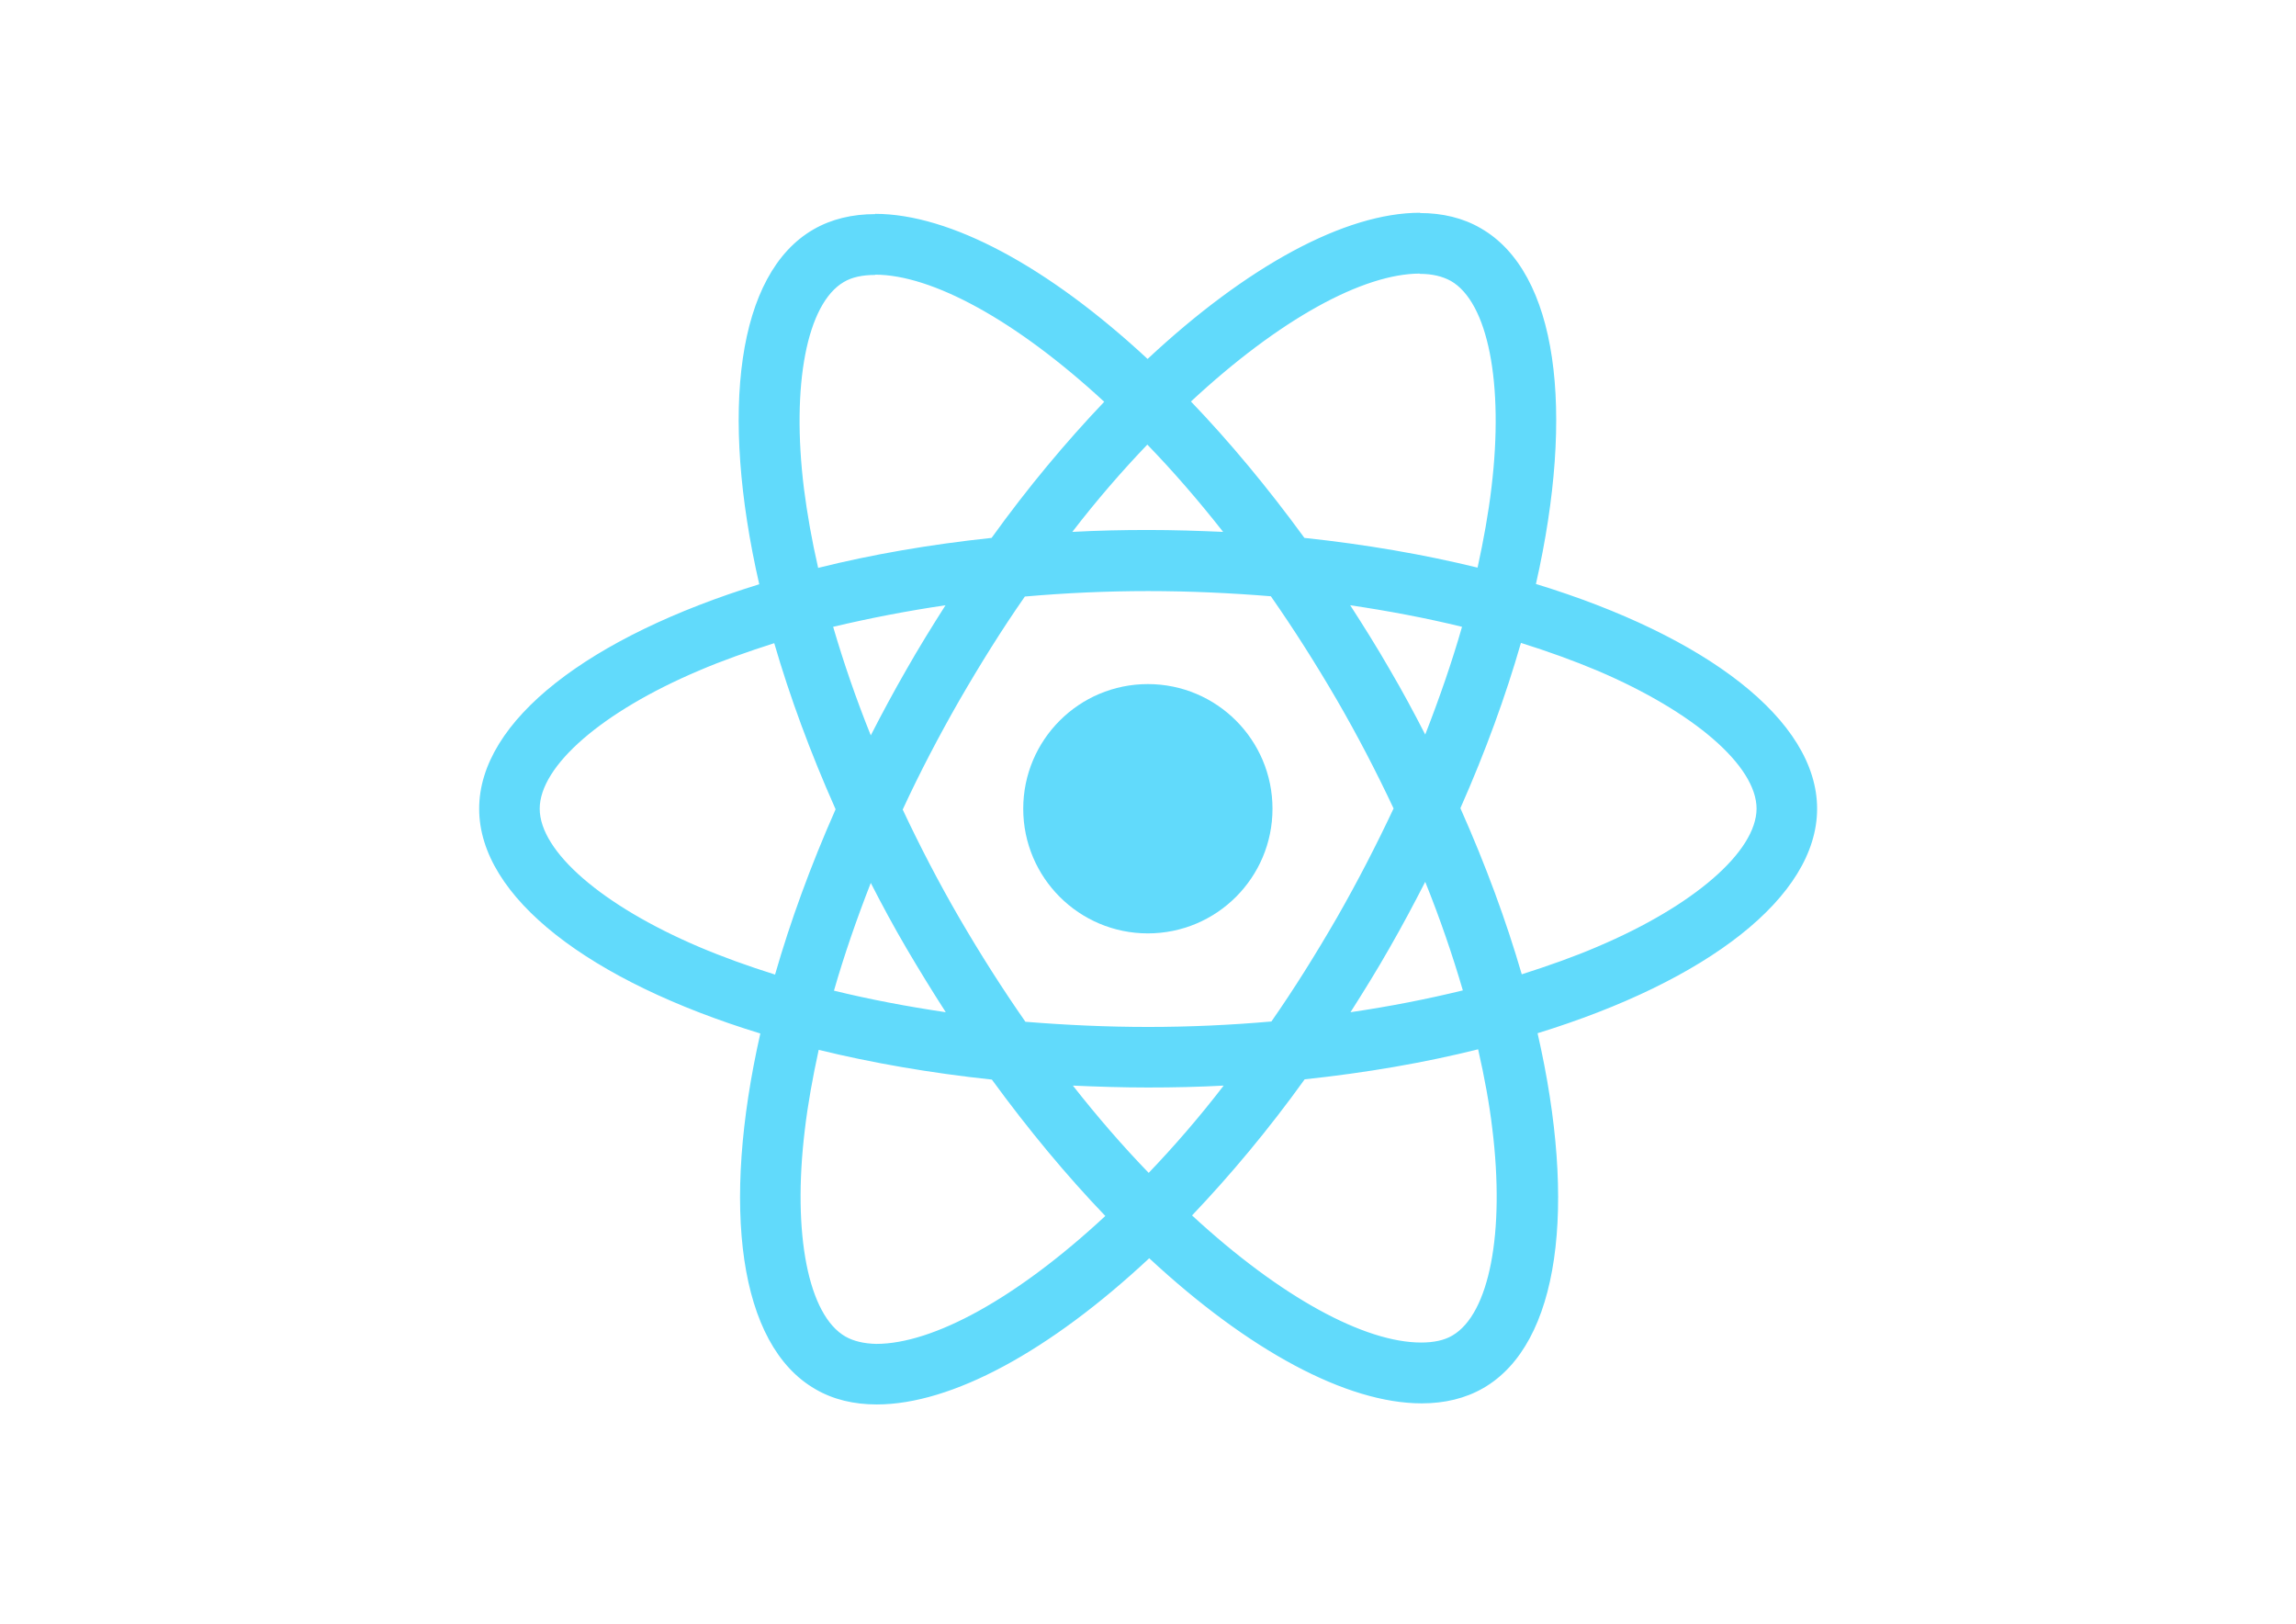
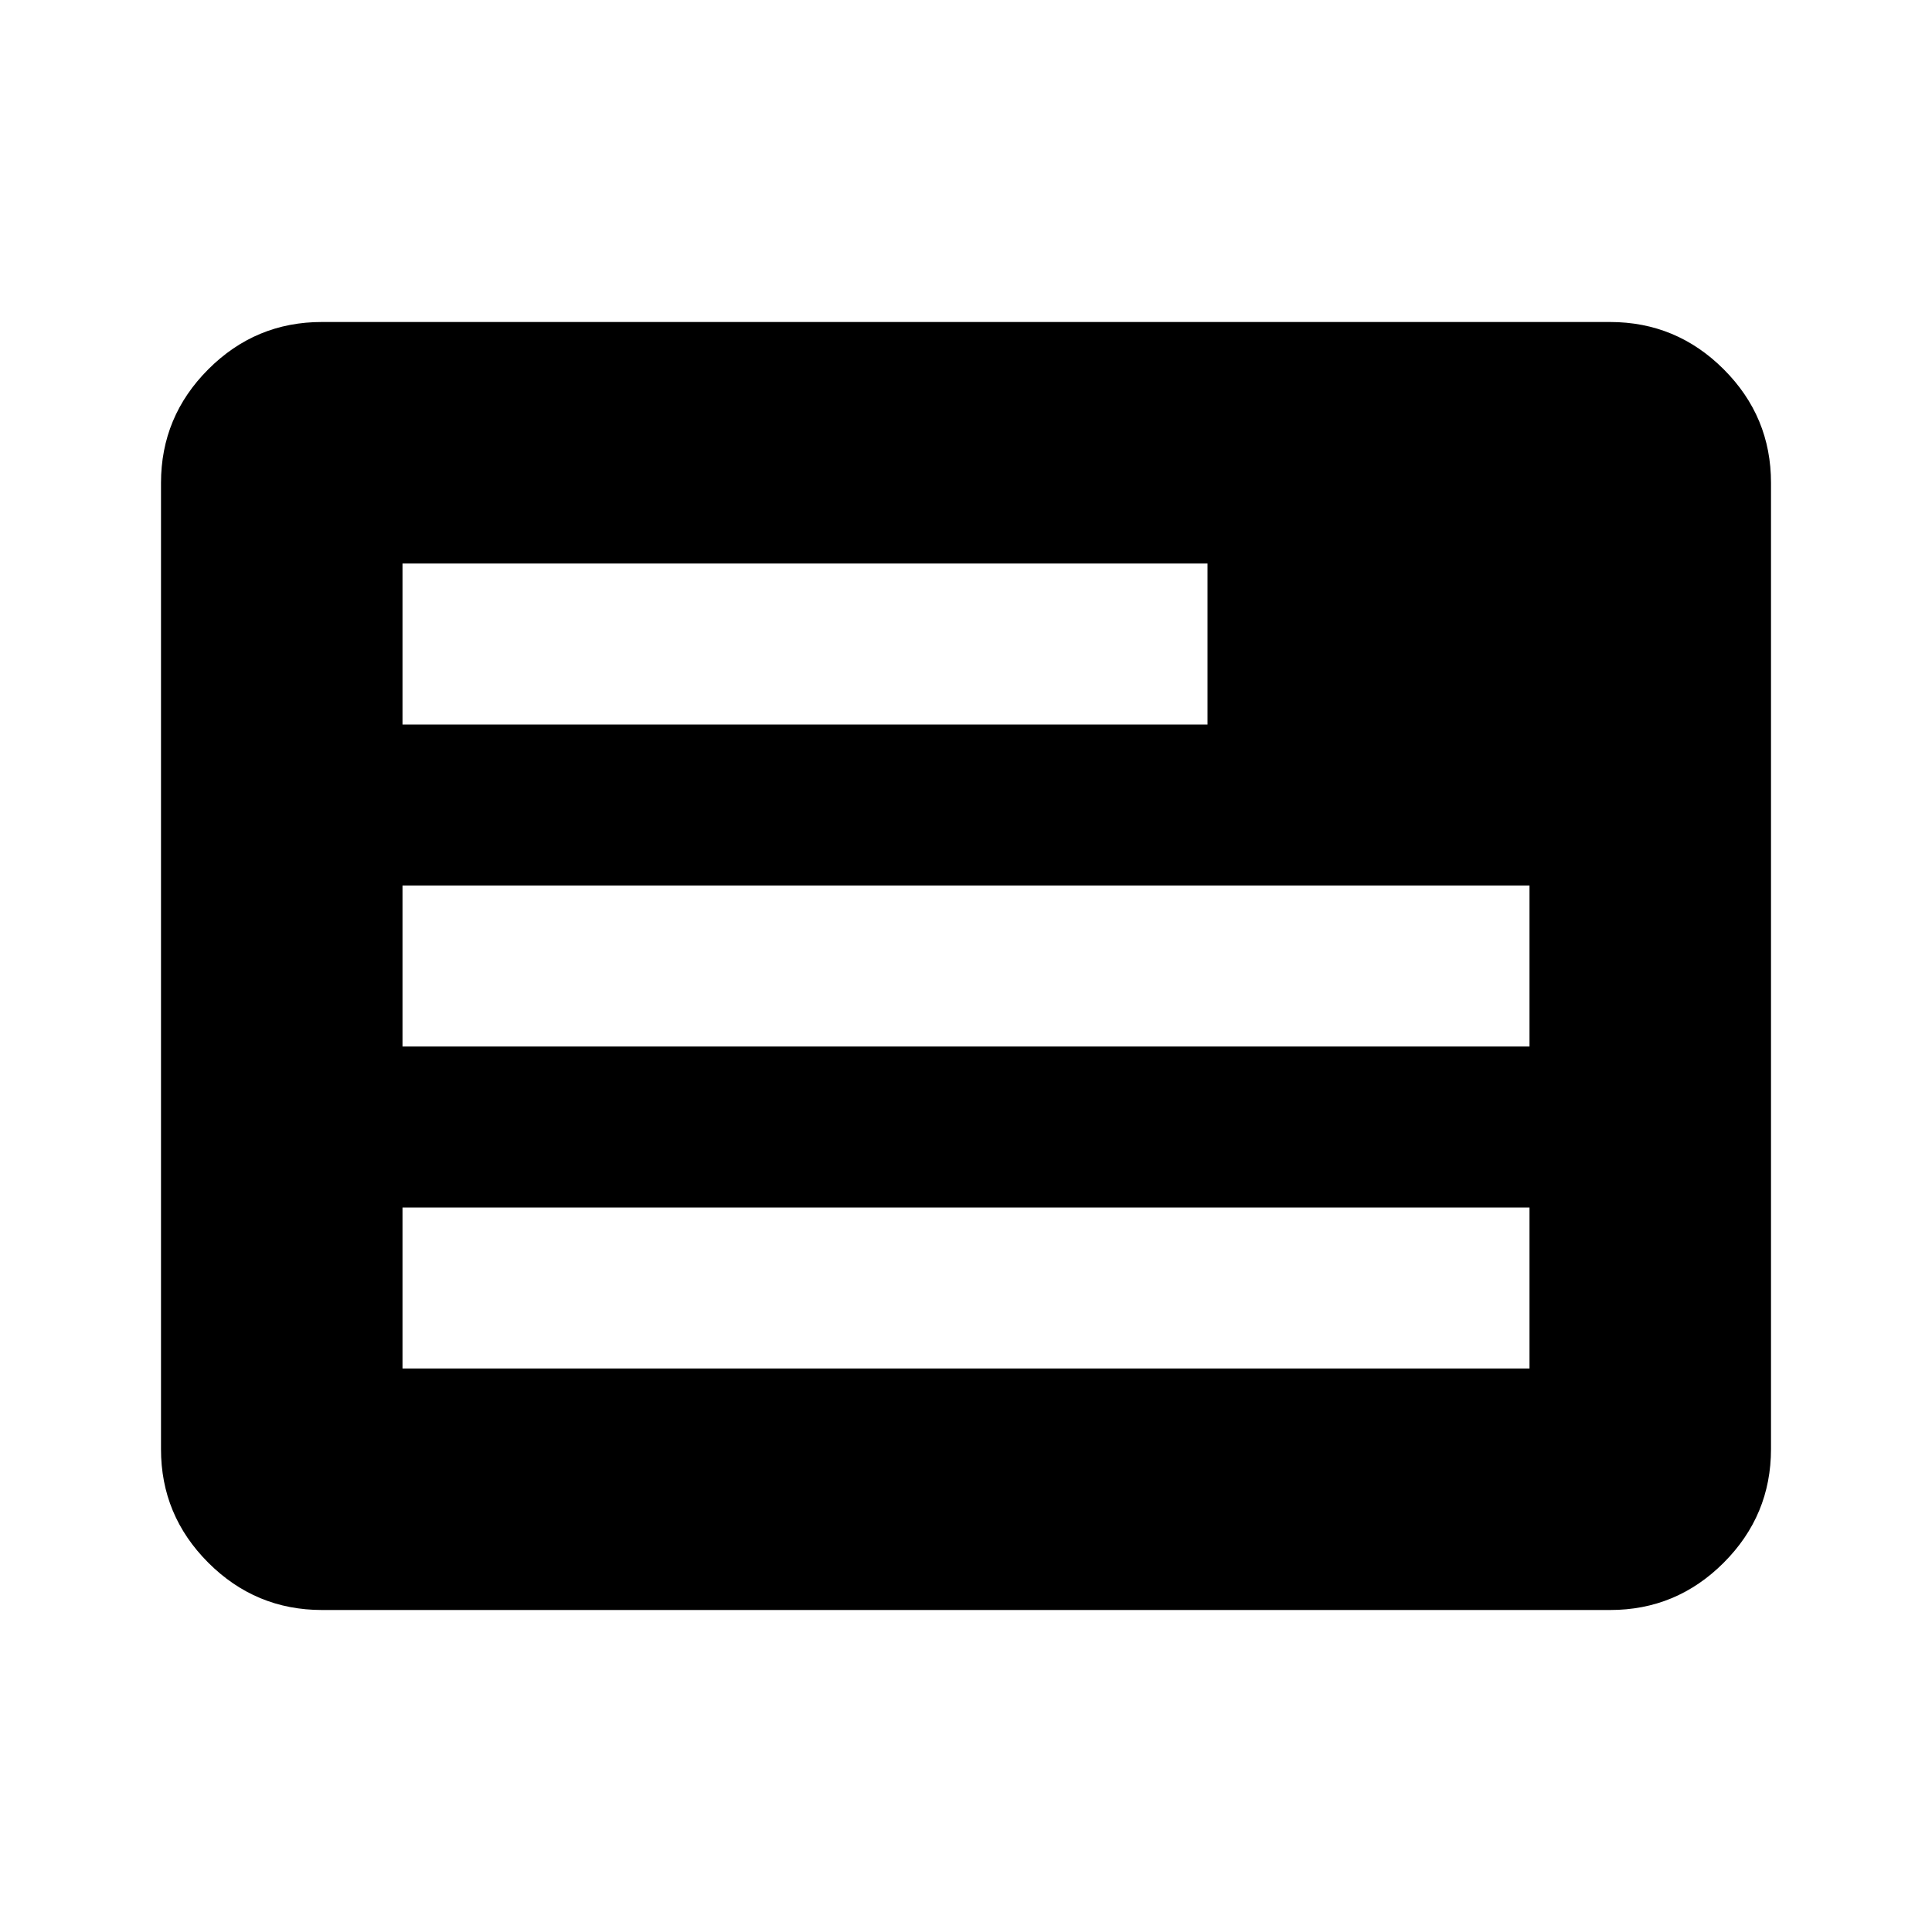
- <svg xmlns="http://www.w3.org/2000/svg" viewBox="0 0 841.9 595.3">
-   <g fill="#61DAFB">
-     <path d="M666.3 296.5c0-32.5-40.7-63.3-103.1-82.4 14.4-63.6 8-114.2-20.2-130.4-6.5-3.8-14.1-5.6-22.4-5.6v22.3c4.6 0 8.3.9 11.4 2.6 13.6 7.8 19.5 37.5 14.9 75.7-1.1 9.4-2.9 19.3-5.1 29.4-19.6-4.8-41-8.5-63.5-10.9-13.5-18.5-27.5-35.3-41.6-50 32.6-30.3 63.2-46.9 84-46.9V78c-27.5 0-63.5 19.6-99.9 53.6-36.4-33.8-72.4-53.2-99.9-53.2v22.3c20.7 0 51.4 16.5 84 46.6-14 14.7-28 31.4-41.3 49.9-22.6 2.4-44 6.1-63.6 11-2.3-10-4-19.7-5.2-29-4.7-38.2 1.1-67.9 14.6-75.8 3-1.8 6.9-2.6 11.5-2.6V78.5c-8.4 0-16 1.8-22.6 5.6-28.1 16.2-34.4 66.7-19.9 130.1-62.2 19.2-102.7 49.9-102.7 82.3 0 32.5 40.7 63.3 103.1 82.4-14.4 63.6-8 114.2 20.2 130.4 6.5 3.8 14.1 5.6 22.5 5.6 27.5 0 63.5-19.6 99.9-53.6 36.4 33.8 72.4 53.2 99.9 53.2 8.4 0 16-1.8 22.6-5.6 28.1-16.2 34.4-66.7 19.9-130.1 62-19.1 102.5-49.9 102.5-82.3zm-130.2-66.7c-3.7 12.9-8.3 26.2-13.5 39.5-4.1-8-8.4-16-13.1-24-4.6-8-9.5-15.8-14.4-23.4 14.2 2.1 27.9 4.7 41 7.9zm-45.8 106.5c-7.8 13.5-15.8 26.3-24.1 38.2-14.9 1.3-30 2-45.2 2-15.1 0-30.2-.7-45-1.9-8.3-11.9-16.4-24.6-24.2-38-7.6-13.1-14.5-26.4-20.8-39.8 6.2-13.4 13.2-26.8 20.7-39.9 7.8-13.5 15.8-26.3 24.1-38.2 14.9-1.3 30-2 45.2-2 15.1 0 30.2.7 45 1.9 8.3 11.9 16.4 24.6 24.2 38 7.6 13.1 14.5 26.4 20.8 39.8-6.3 13.4-13.2 26.8-20.7 39.9zm32.3-13c5.4 13.4 10 26.8 13.8 39.8-13.1 3.2-26.9 5.9-41.2 8 4.9-7.7 9.8-15.6 14.4-23.7 4.6-8 8.9-16.1 13-24.1zM421.2 430c-9.3-9.6-18.6-20.3-27.8-32 9 .4 18.2.7 27.5.7 9.4 0 18.7-.2 27.8-.7-9 11.7-18.3 22.4-27.5 32zm-74.4-58.9c-14.2-2.1-27.9-4.7-41-7.9 3.7-12.9 8.3-26.2 13.5-39.5 4.1 8 8.4 16 13.1 24 4.7 8 9.5 15.8 14.4 23.4zM420.7 163c9.3 9.6 18.6 20.3 27.8 32-9-.4-18.2-.7-27.5-.7-9.4 0-18.7.2-27.8.7 9-11.7 18.3-22.4 27.5-32zm-74 58.9c-4.9 7.7-9.8 15.6-14.4 23.7-4.6 8-8.9 16-13 24-5.4-13.4-10-26.8-13.8-39.8 13.1-3.1 26.9-5.8 41.2-7.9zm-90.5 125.2c-35.4-15.1-58.3-34.9-58.3-50.6 0-15.7 22.9-35.6 58.3-50.6 8.6-3.7 18-7 27.7-10.1 5.7 19.6 13.2 40 22.5 60.9-9.2 20.8-16.6 41.1-22.2 60.6-9.9-3.1-19.3-6.5-28-10.2zM310 490c-13.6-7.8-19.5-37.5-14.9-75.7 1.1-9.4 2.9-19.3 5.1-29.4 19.6 4.8 41 8.5 63.5 10.9 13.5 18.5 27.5 35.3 41.6 50-32.6 30.3-63.2 46.9-84 46.9-4.5-.1-8.3-1-11.3-2.7zm237.2-76.2c4.7 38.2-1.1 67.9-14.6 75.8-3 1.8-6.9 2.6-11.5 2.6-20.7 0-51.4-16.5-84-46.6 14-14.7 28-31.4 41.3-49.9 22.6-2.4 44-6.1 63.6-11 2.3 10.1 4.1 19.8 5.2 29.1zm38.5-66.7c-8.6 3.7-18 7-27.7 10.1-5.7-19.6-13.2-40-22.5-60.9 9.2-20.8 16.6-41.1 22.2-60.6 9.9 3.1 19.3 6.5 28.1 10.2 35.4 15.1 58.3 34.9 58.3 50.6-.1 15.7-23 35.6-58.4 50.6zM320.8 78.4z" />
-     <circle cx="420.9" cy="296.5" r="45.7" />
-     <path d="M520.5 78.1z" />
-   </g>
+ <svg xmlns="http://www.w3.org/2000/svg" width="35" height="35" viewBox="0 0 24 24">
+   <path fill="#000" d="M4 20q-.825 0-1.413-.588T2 18V6q0-.825.588-1.413T4 4h16q.825 0 1.413.588T22 6v12q0 .825-.588 1.413T20 20H4Zm1-3h14v-2H5v2Zm0-4h14v-2H5v2Zm0-4h10V7H5v2Z" />
</svg>
